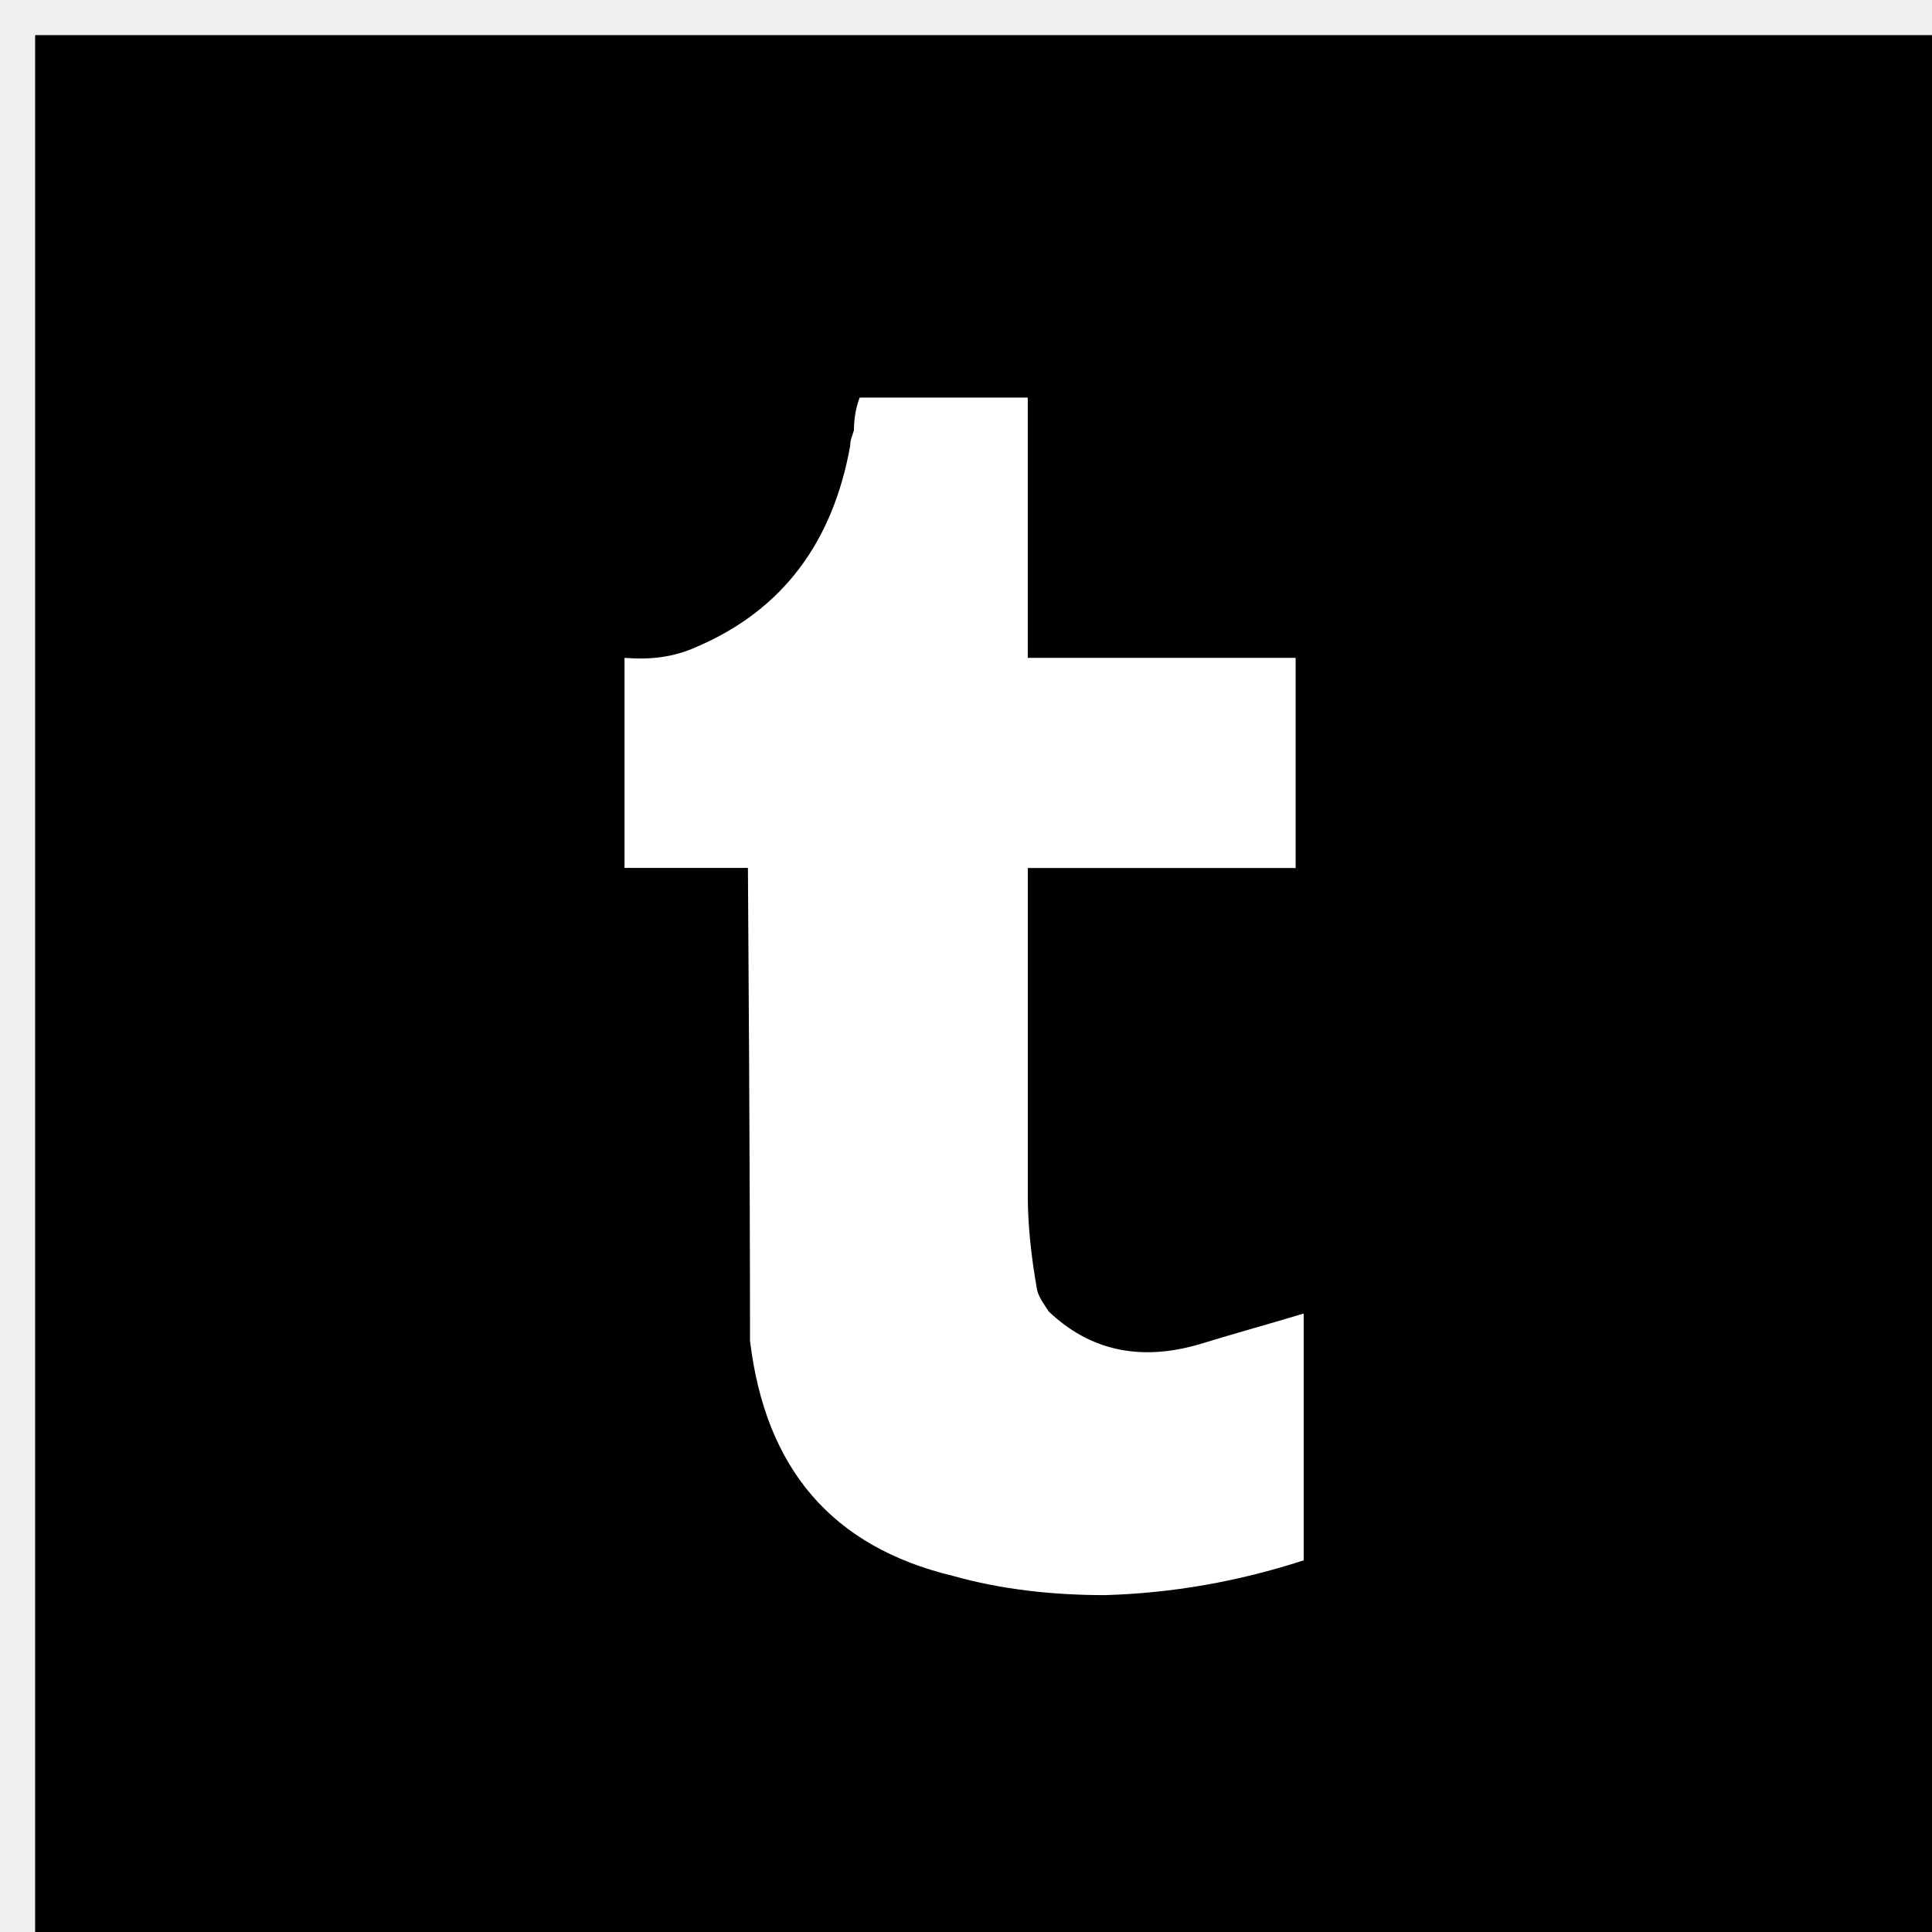
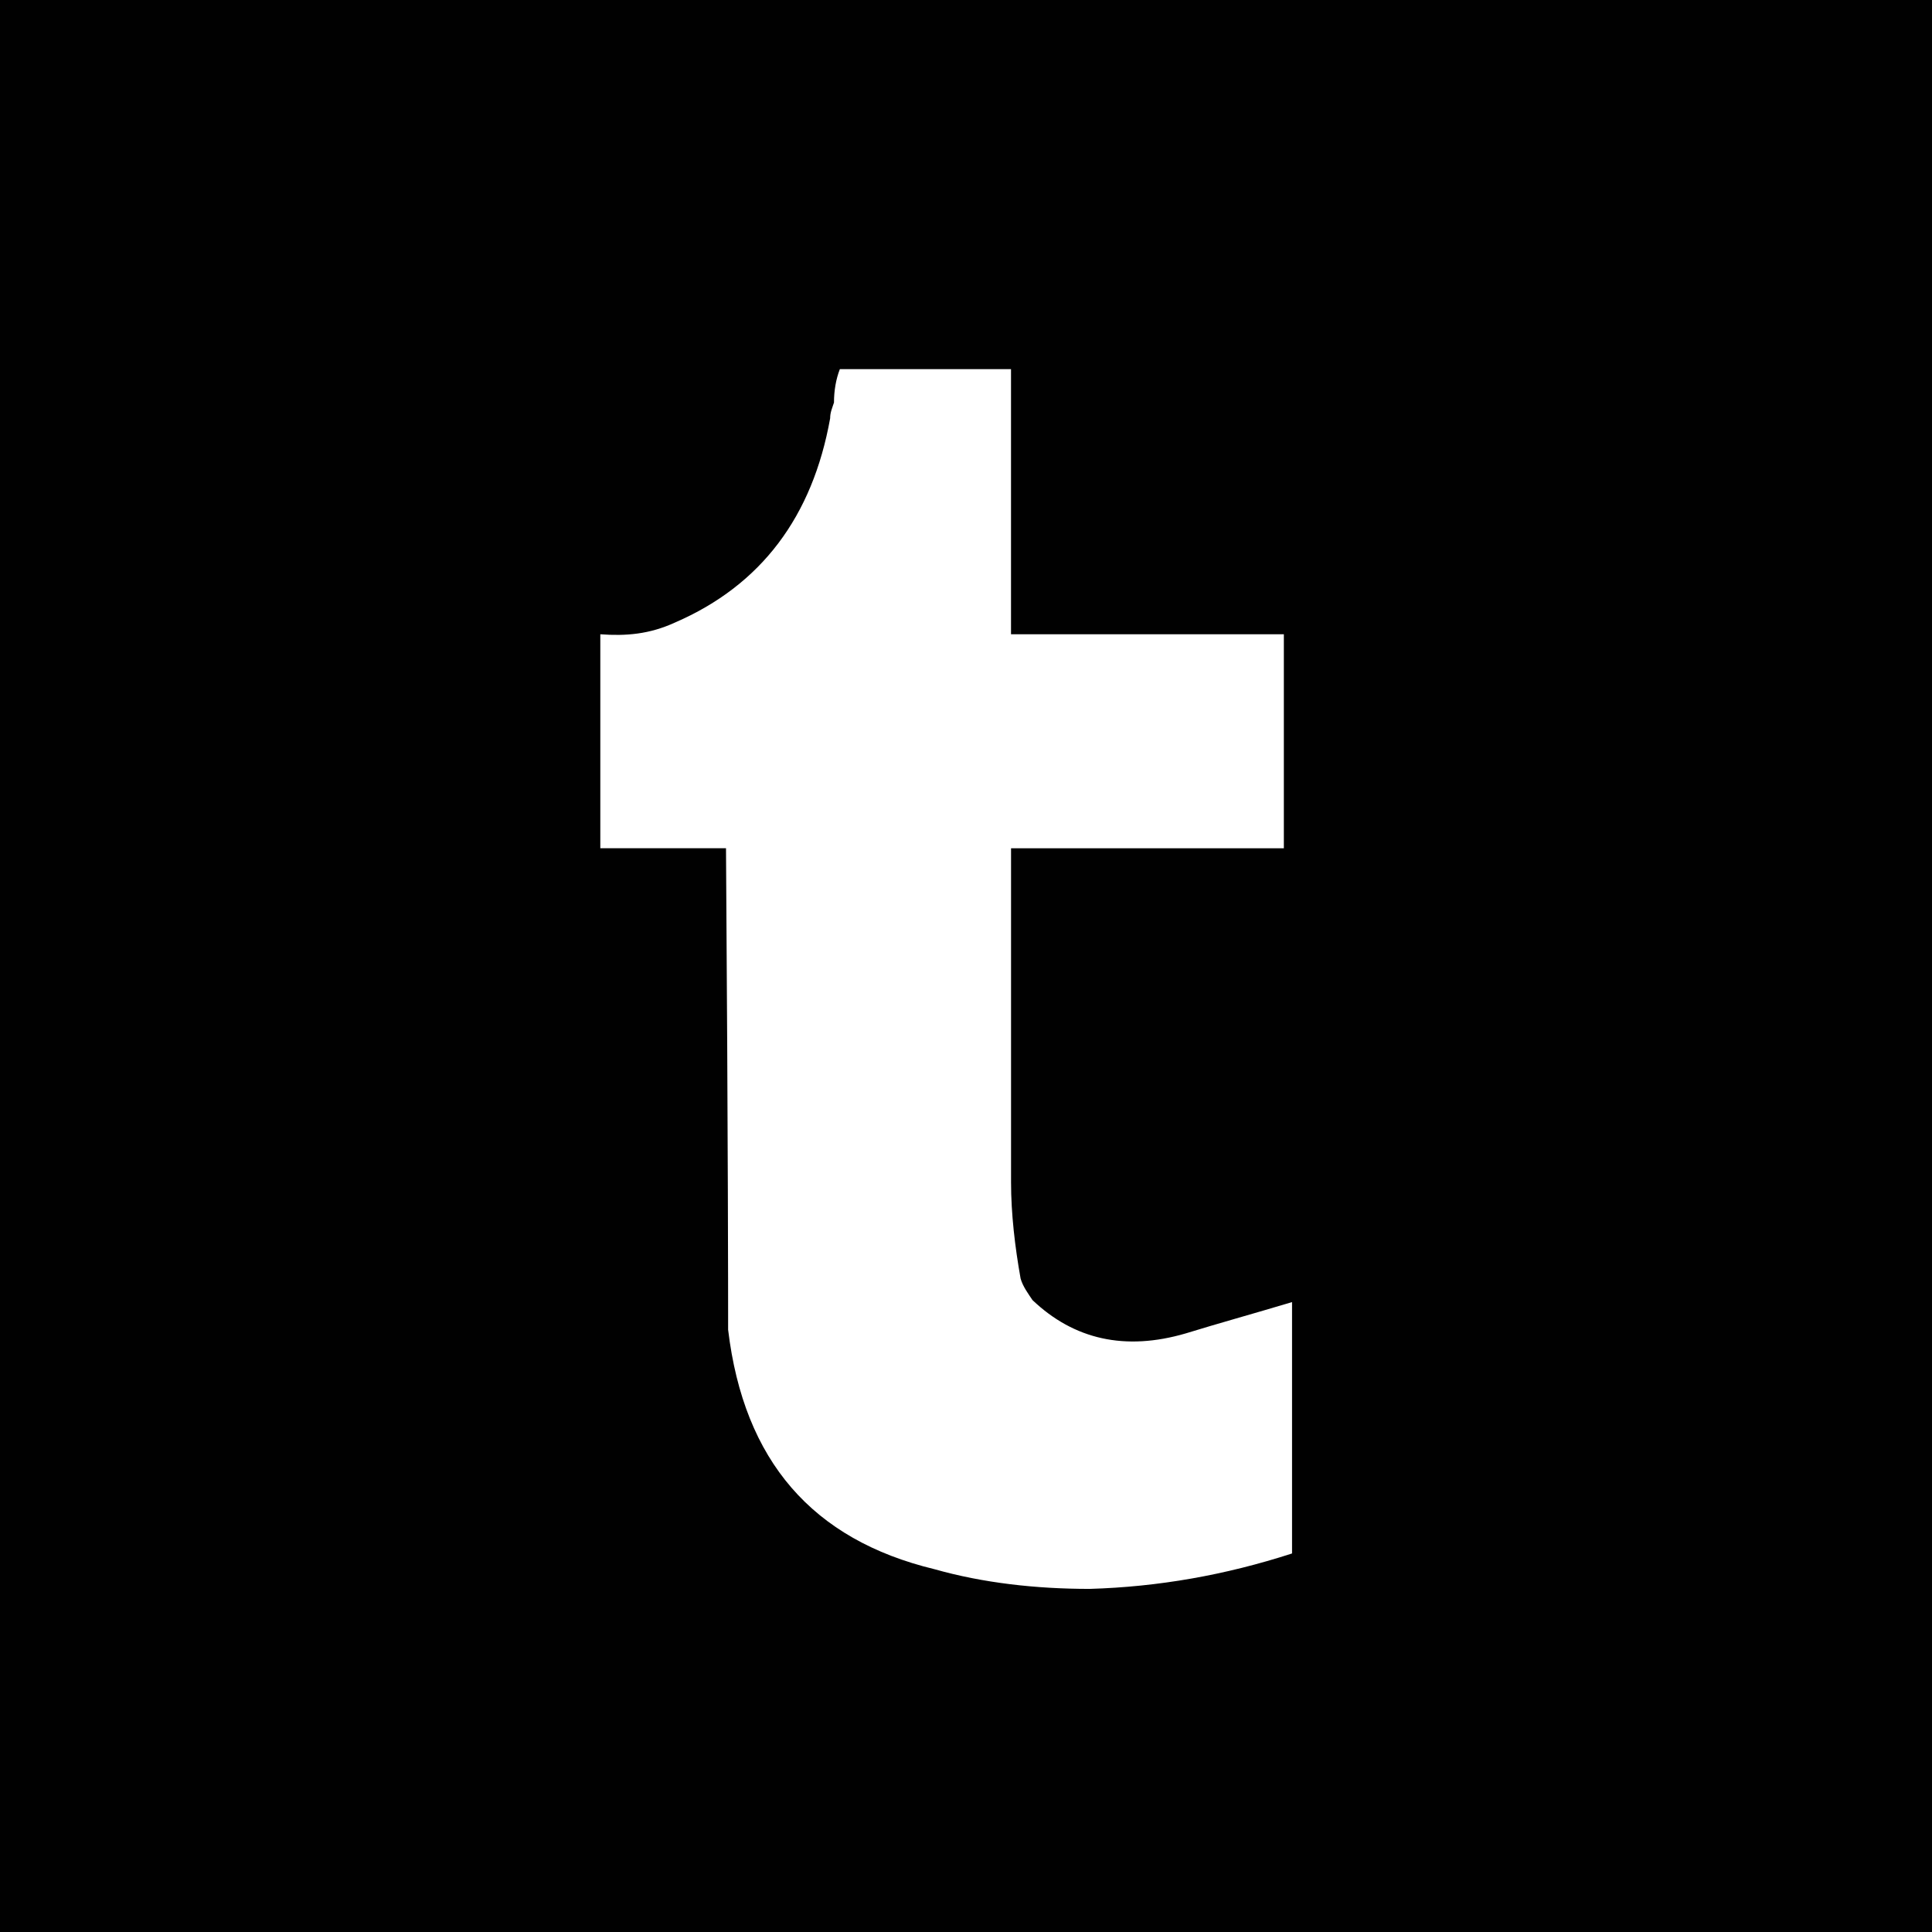
- <svg xmlns="http://www.w3.org/2000/svg" version="1.1" x="0px" y="0px" width="55px" height="55px" viewBox="-1 -1 55 55" overflow="visible" enable-background="new -1 -1 55 55" xml:space="preserve">
+ <svg xmlns="http://www.w3.org/2000/svg" version="1.1" viewBox="0 0 54 54">
  <defs>
- </defs>
+   </defs>
  <rect fill="#010101" width="54" height="54" />
-   <path fill="#FFFFFF" d="M28.258,17.728v-7.41h-4.784c-0.107,0.274-0.164,0.6-0.164,0.934c-0.052,0.16-0.107,0.275-0.107,0.439  c-0.492,2.743-1.921,4.664-4.339,5.71c-0.714,0.327-1.371,0.38-2.085,0.327v5.98h3.513c0.059,8.403,0.059,12.739,0.059,12.959  c0,0.166,0,0.332,0,0.498c0.44,3.674,2.36,5.871,5.765,6.694c1.371,0.388,2.85,0.551,4.34,0.551c1.916-0.056,3.785-0.384,5.657-0.99  v-7.026c-1.097,0.329-2.095,0.604-2.968,0.874c-1.702,0.499-3.129,0.17-4.286-0.929c-0.109-0.164-0.274-0.385-0.333-0.604  c-0.157-0.879-0.267-1.808-0.267-2.692V23.71h7.625v-5.982H28.258z" />
+   <path fill="#FFFFFF" d="M28.258,17.728v-7.41h-4.784c-0.107,0.274-0.164,0.6-0.164,0.934c-0.052,0.16-0.107,0.275-0.107,0.439     c-0.492,2.743-1.921,4.664-4.339,5.71c-0.714,0.327-1.371,0.38-2.085,0.327v5.98h3.513c0.059,8.403,0.059,12.739,0.059,12.959     c0,0.166,0,0.332,0,0.498c0.44,3.674,2.36,5.871,5.765,6.694c1.371,0.388,2.85,0.551,4.34,0.551c1.916-0.056,3.785-0.384,5.657-0.99     v-7.026c-1.097,0.329-2.095,0.604-2.968,0.874c-1.702,0.499-3.129,0.17-4.286-0.929c-0.109-0.164-0.274-0.385-0.333-0.604     c-0.157-0.879-0.267-1.808-0.267-2.692V23.71h7.625v-5.982H28.258z" />
</svg>
